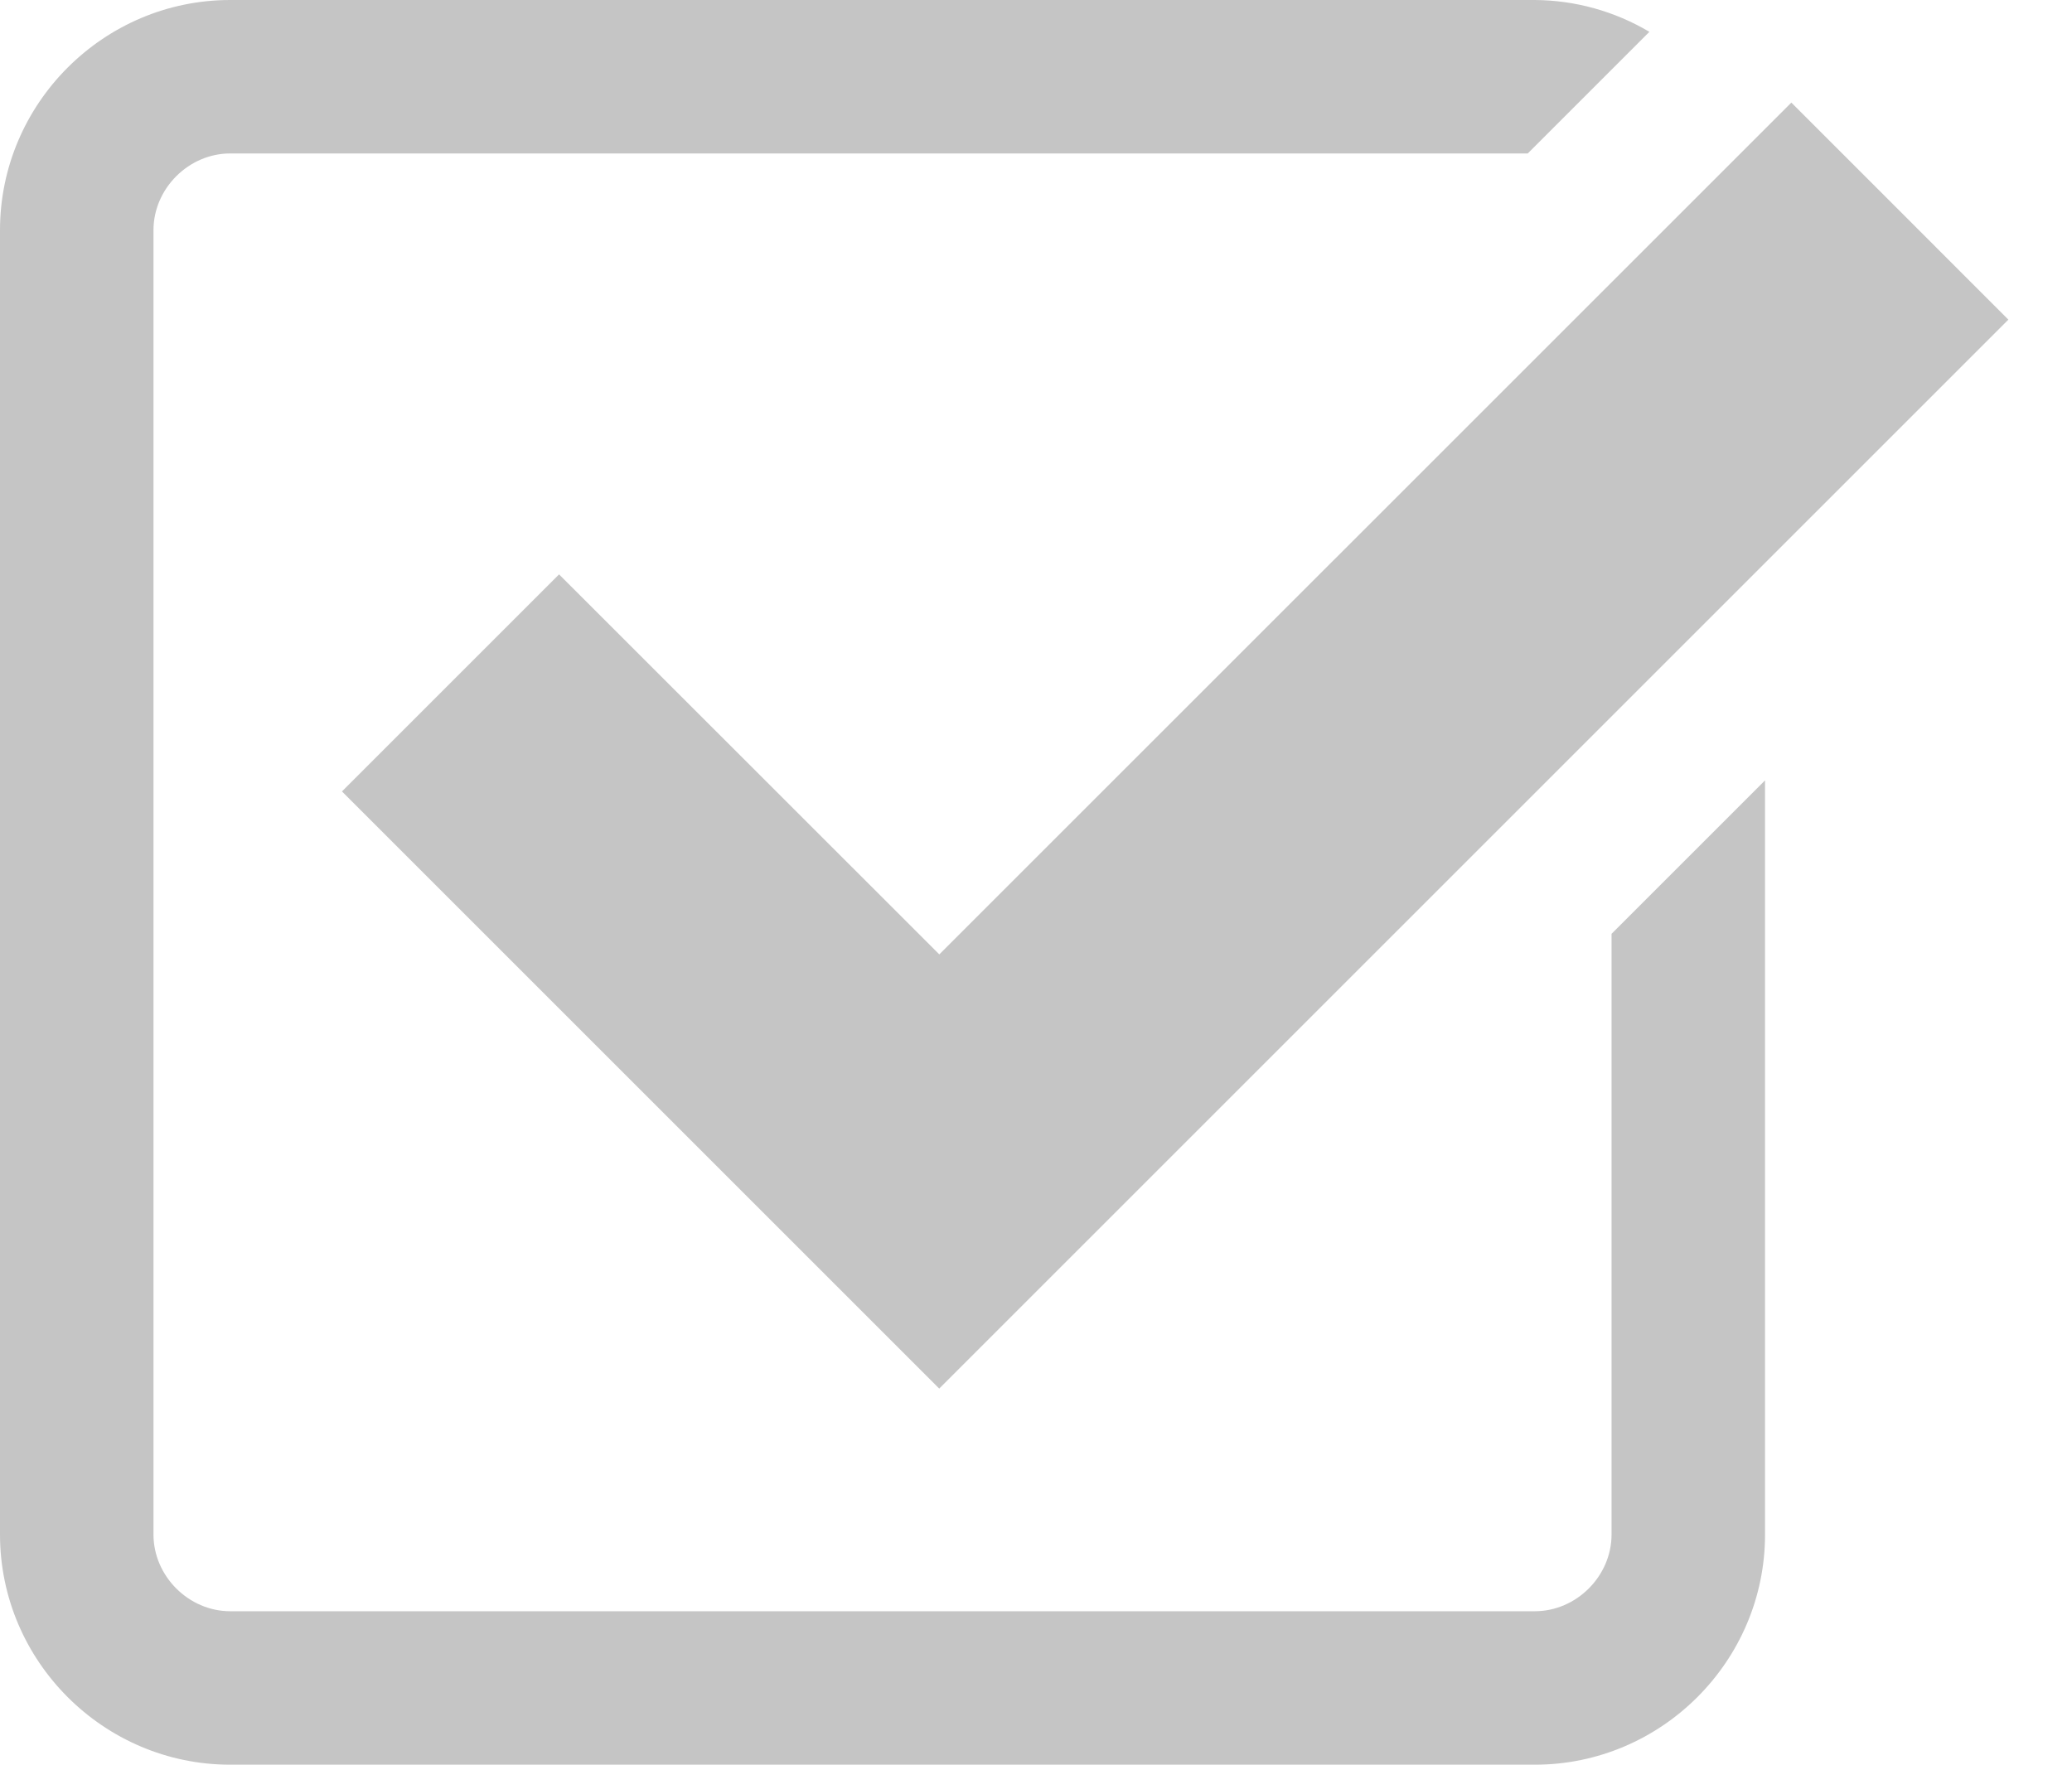
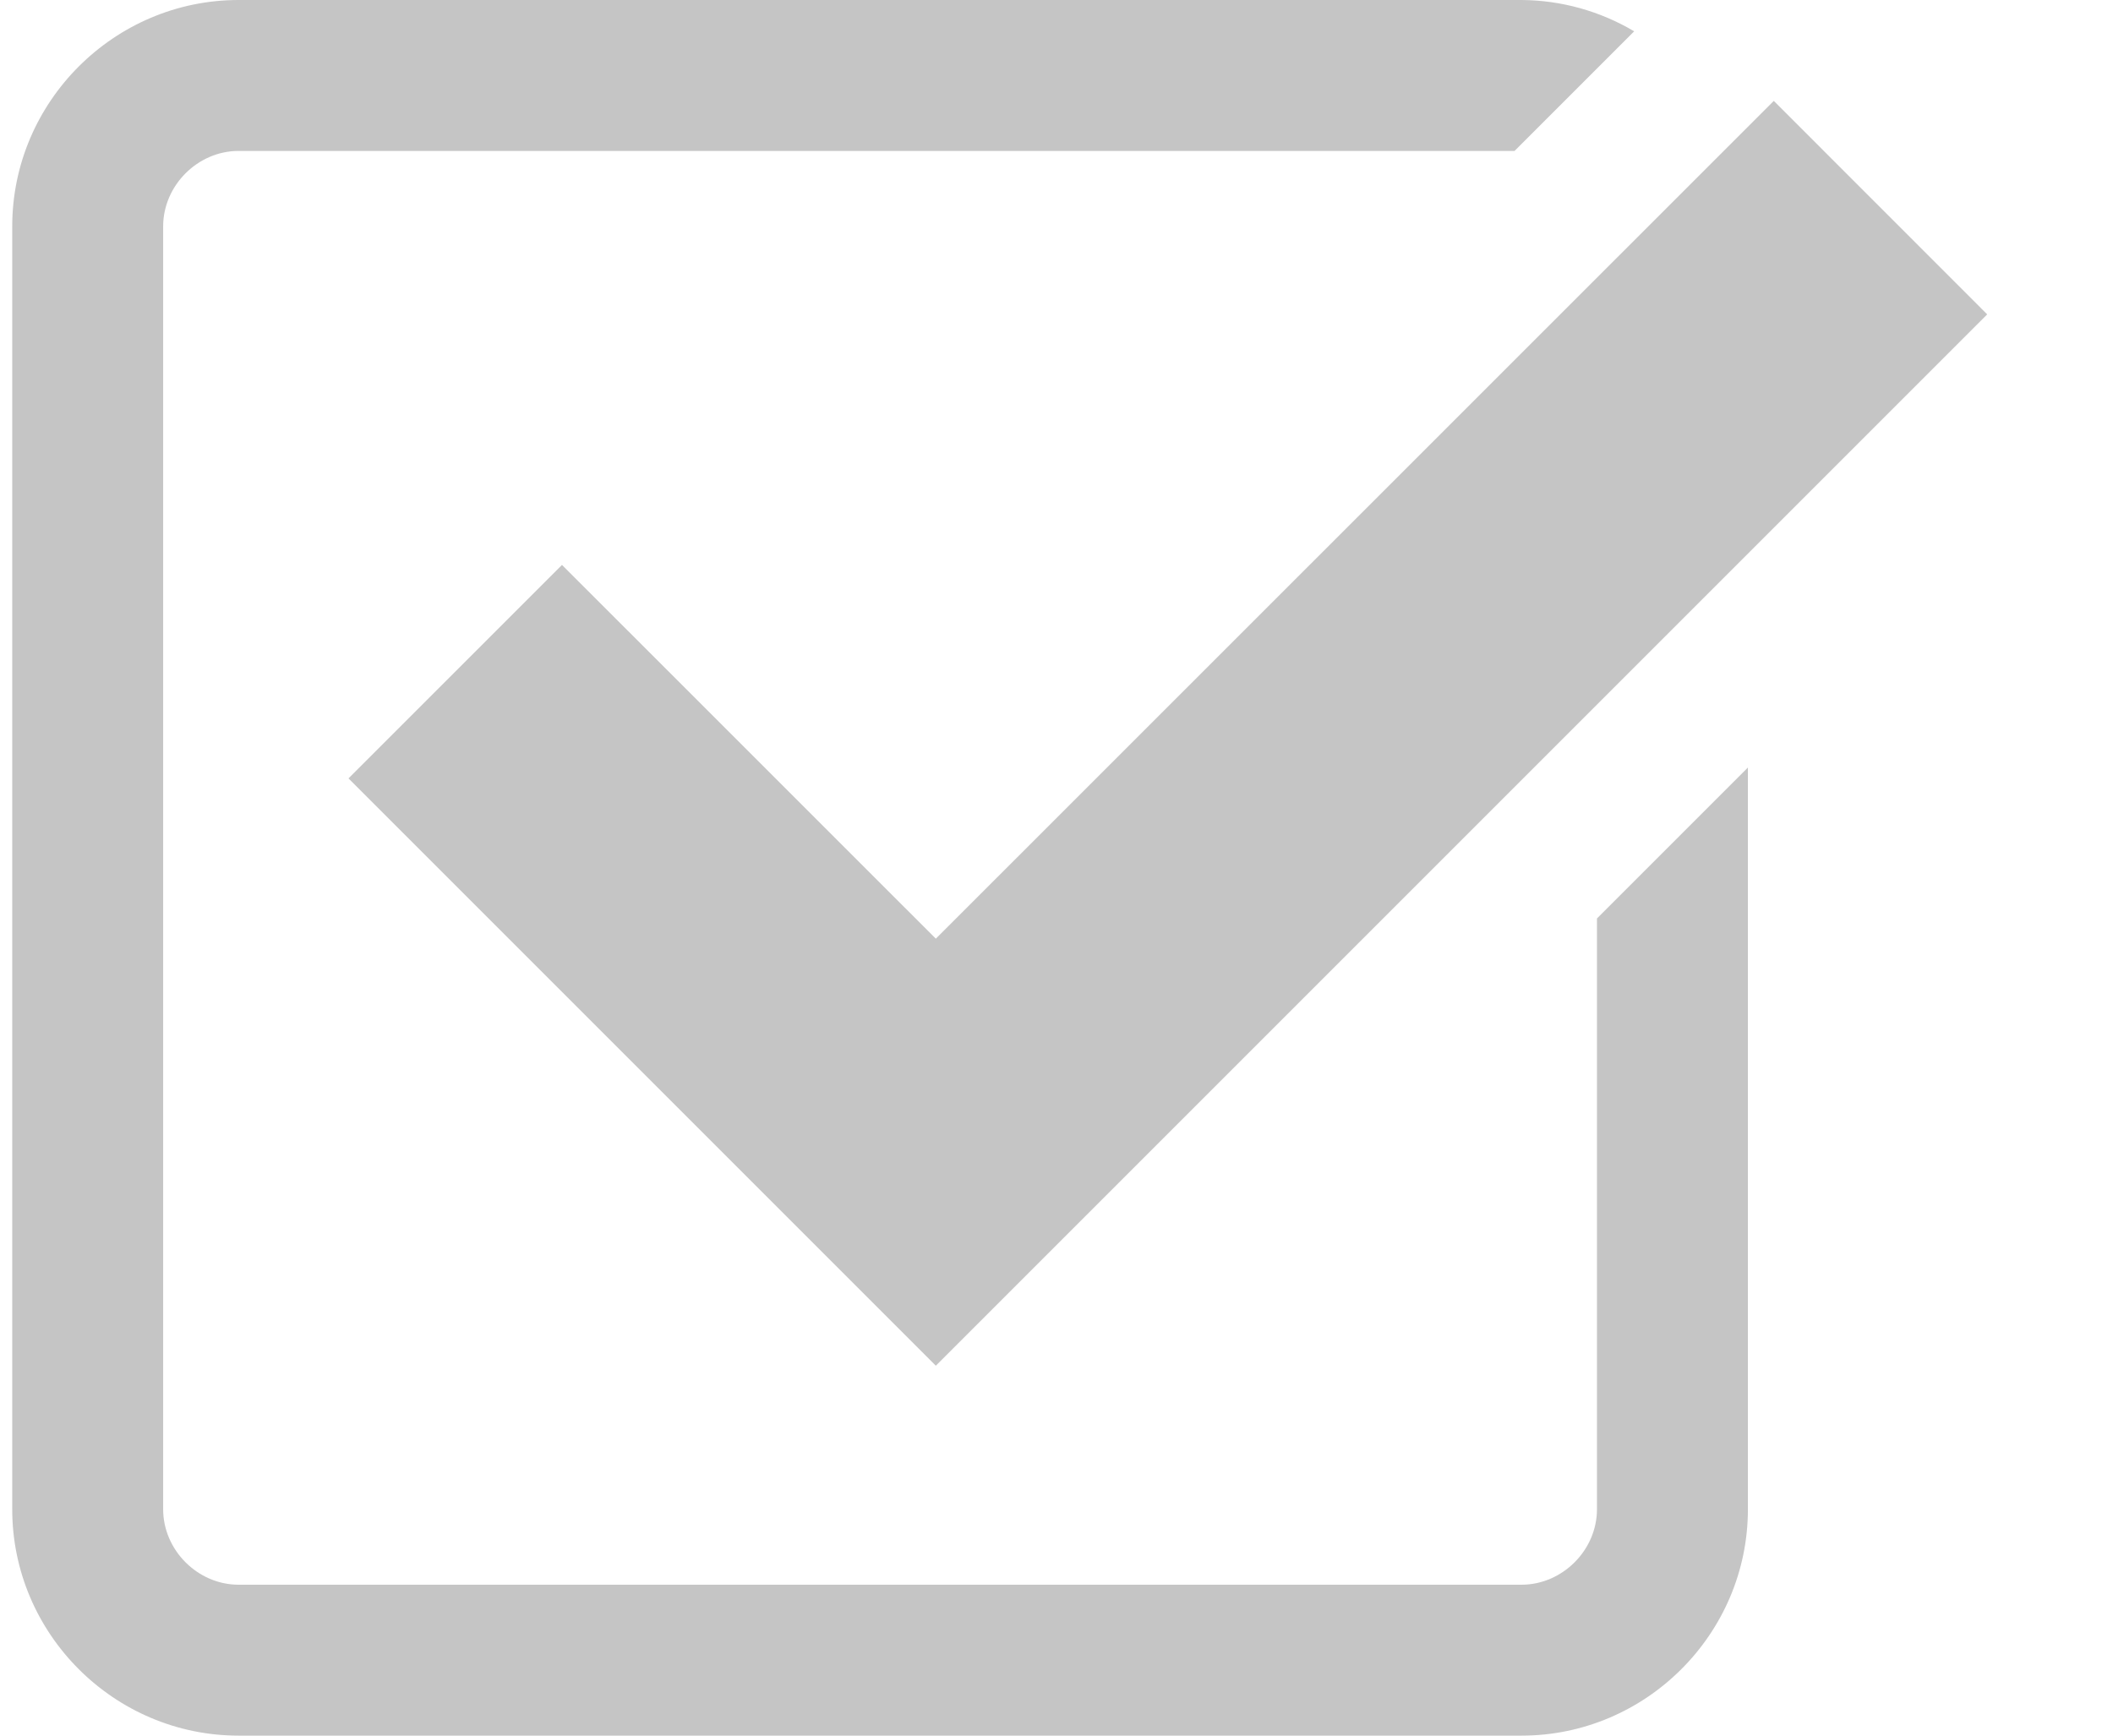
- <svg xmlns="http://www.w3.org/2000/svg" width="27" height="23" fill="none">
-   <path d="M7.285 7.486l-2.829 2.829 7.783 7.783L26.171 4.166l-2.828-2.829L12.24 12.439 7.285 7.486z" fill="#C5C5C5" />
-   <path d="M21 20c0 .542-.458 1-1 1H3c-.542 0-1-.458-1-1V3c0-.542.458-1 1-1h16.908L21.493.415A2.96 2.96 0 0020 0H3C1.35 0 0 1.35 0 3v17c0 1.65 1.35 3 3 3h17c1.65 0 3-1.35 3-3v-9.829l-2 2V20z" fill="#C5C5C5" />
+ <svg xmlns="http://www.w3.org/2000/svg" width="28" height="23" fill="none">
+   <path d="M7.447 7.486l-2.829 2.829 7.783 7.783L26.333 4.166l-2.828-2.829-11.104 11.102-4.954-4.953z" fill="#C5C5C5" />
+   <path d="M21.162 20c0 .542-.458 1-1 1h-17c-.542 0-1-.458-1-1V3c0-.542.458-1 1-1H20.07L21.655.415A2.96 2.96 0 0020.162 0h-17c-1.65 0-3 1.35-3 3v17c0 1.65 1.35 3 3 3h17c1.65 0 3-1.35 3-3v-9.829l-2 2V20z" fill="#C5C5C5" />
</svg>
